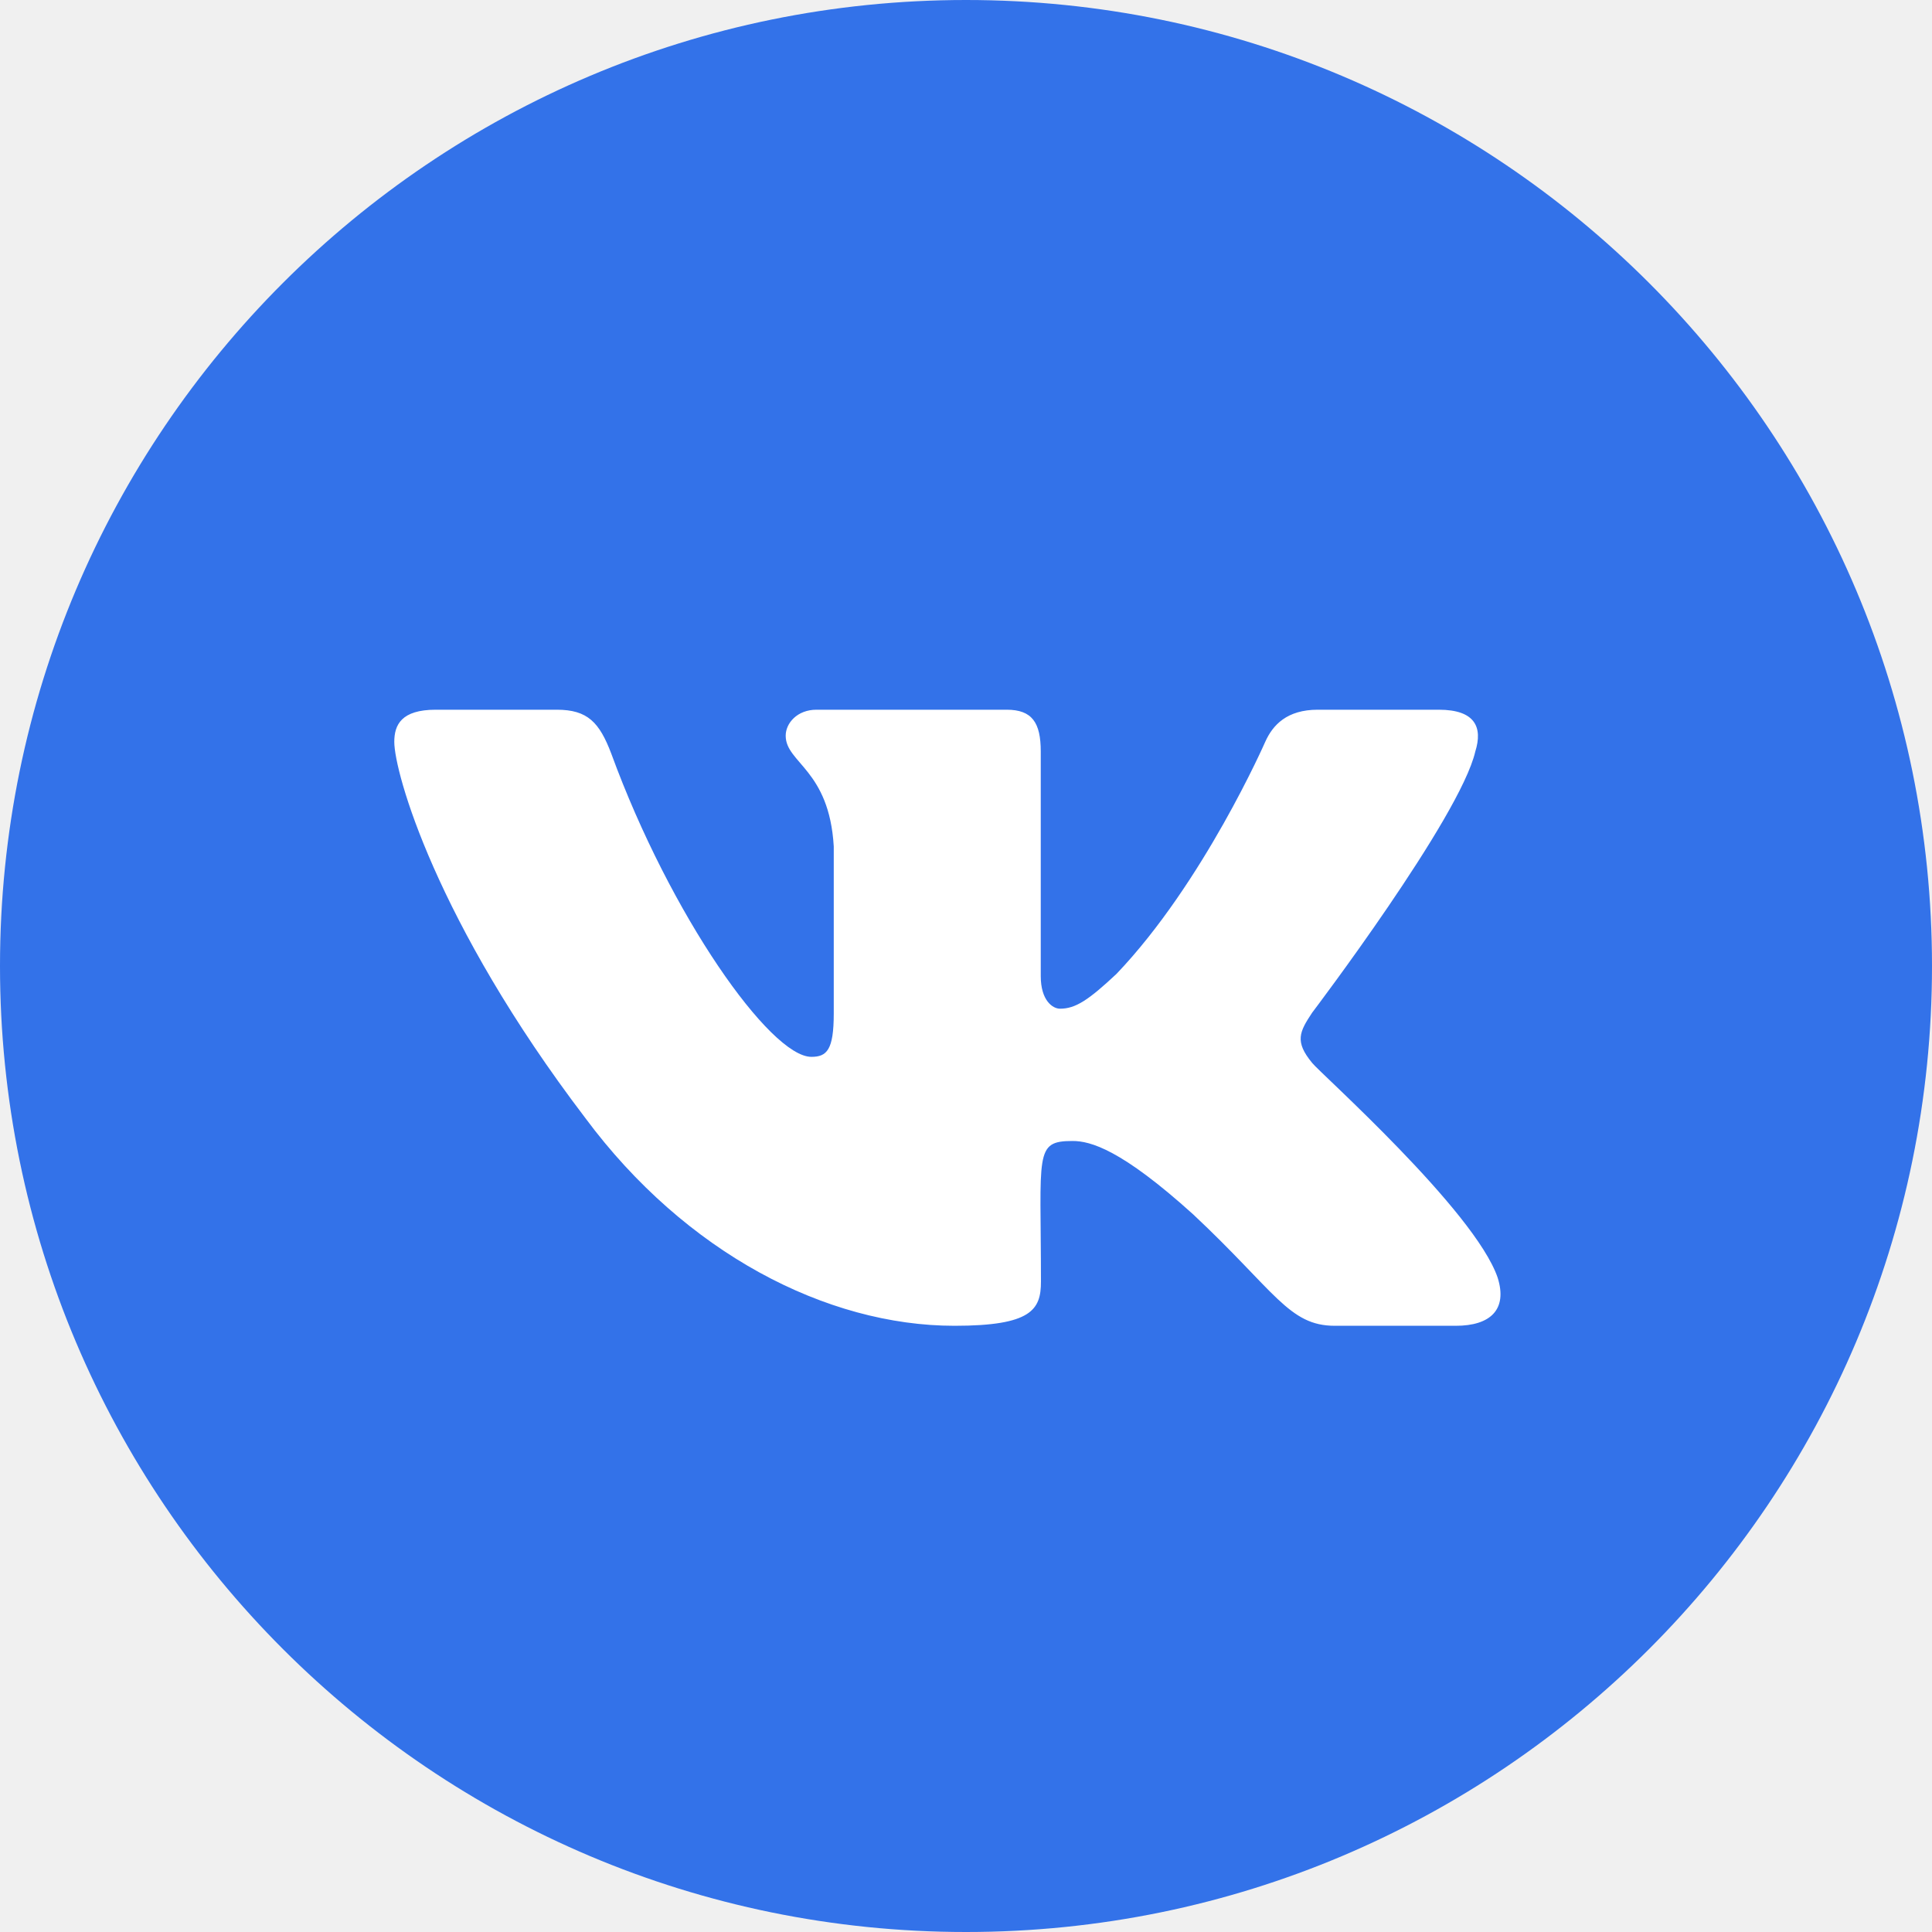
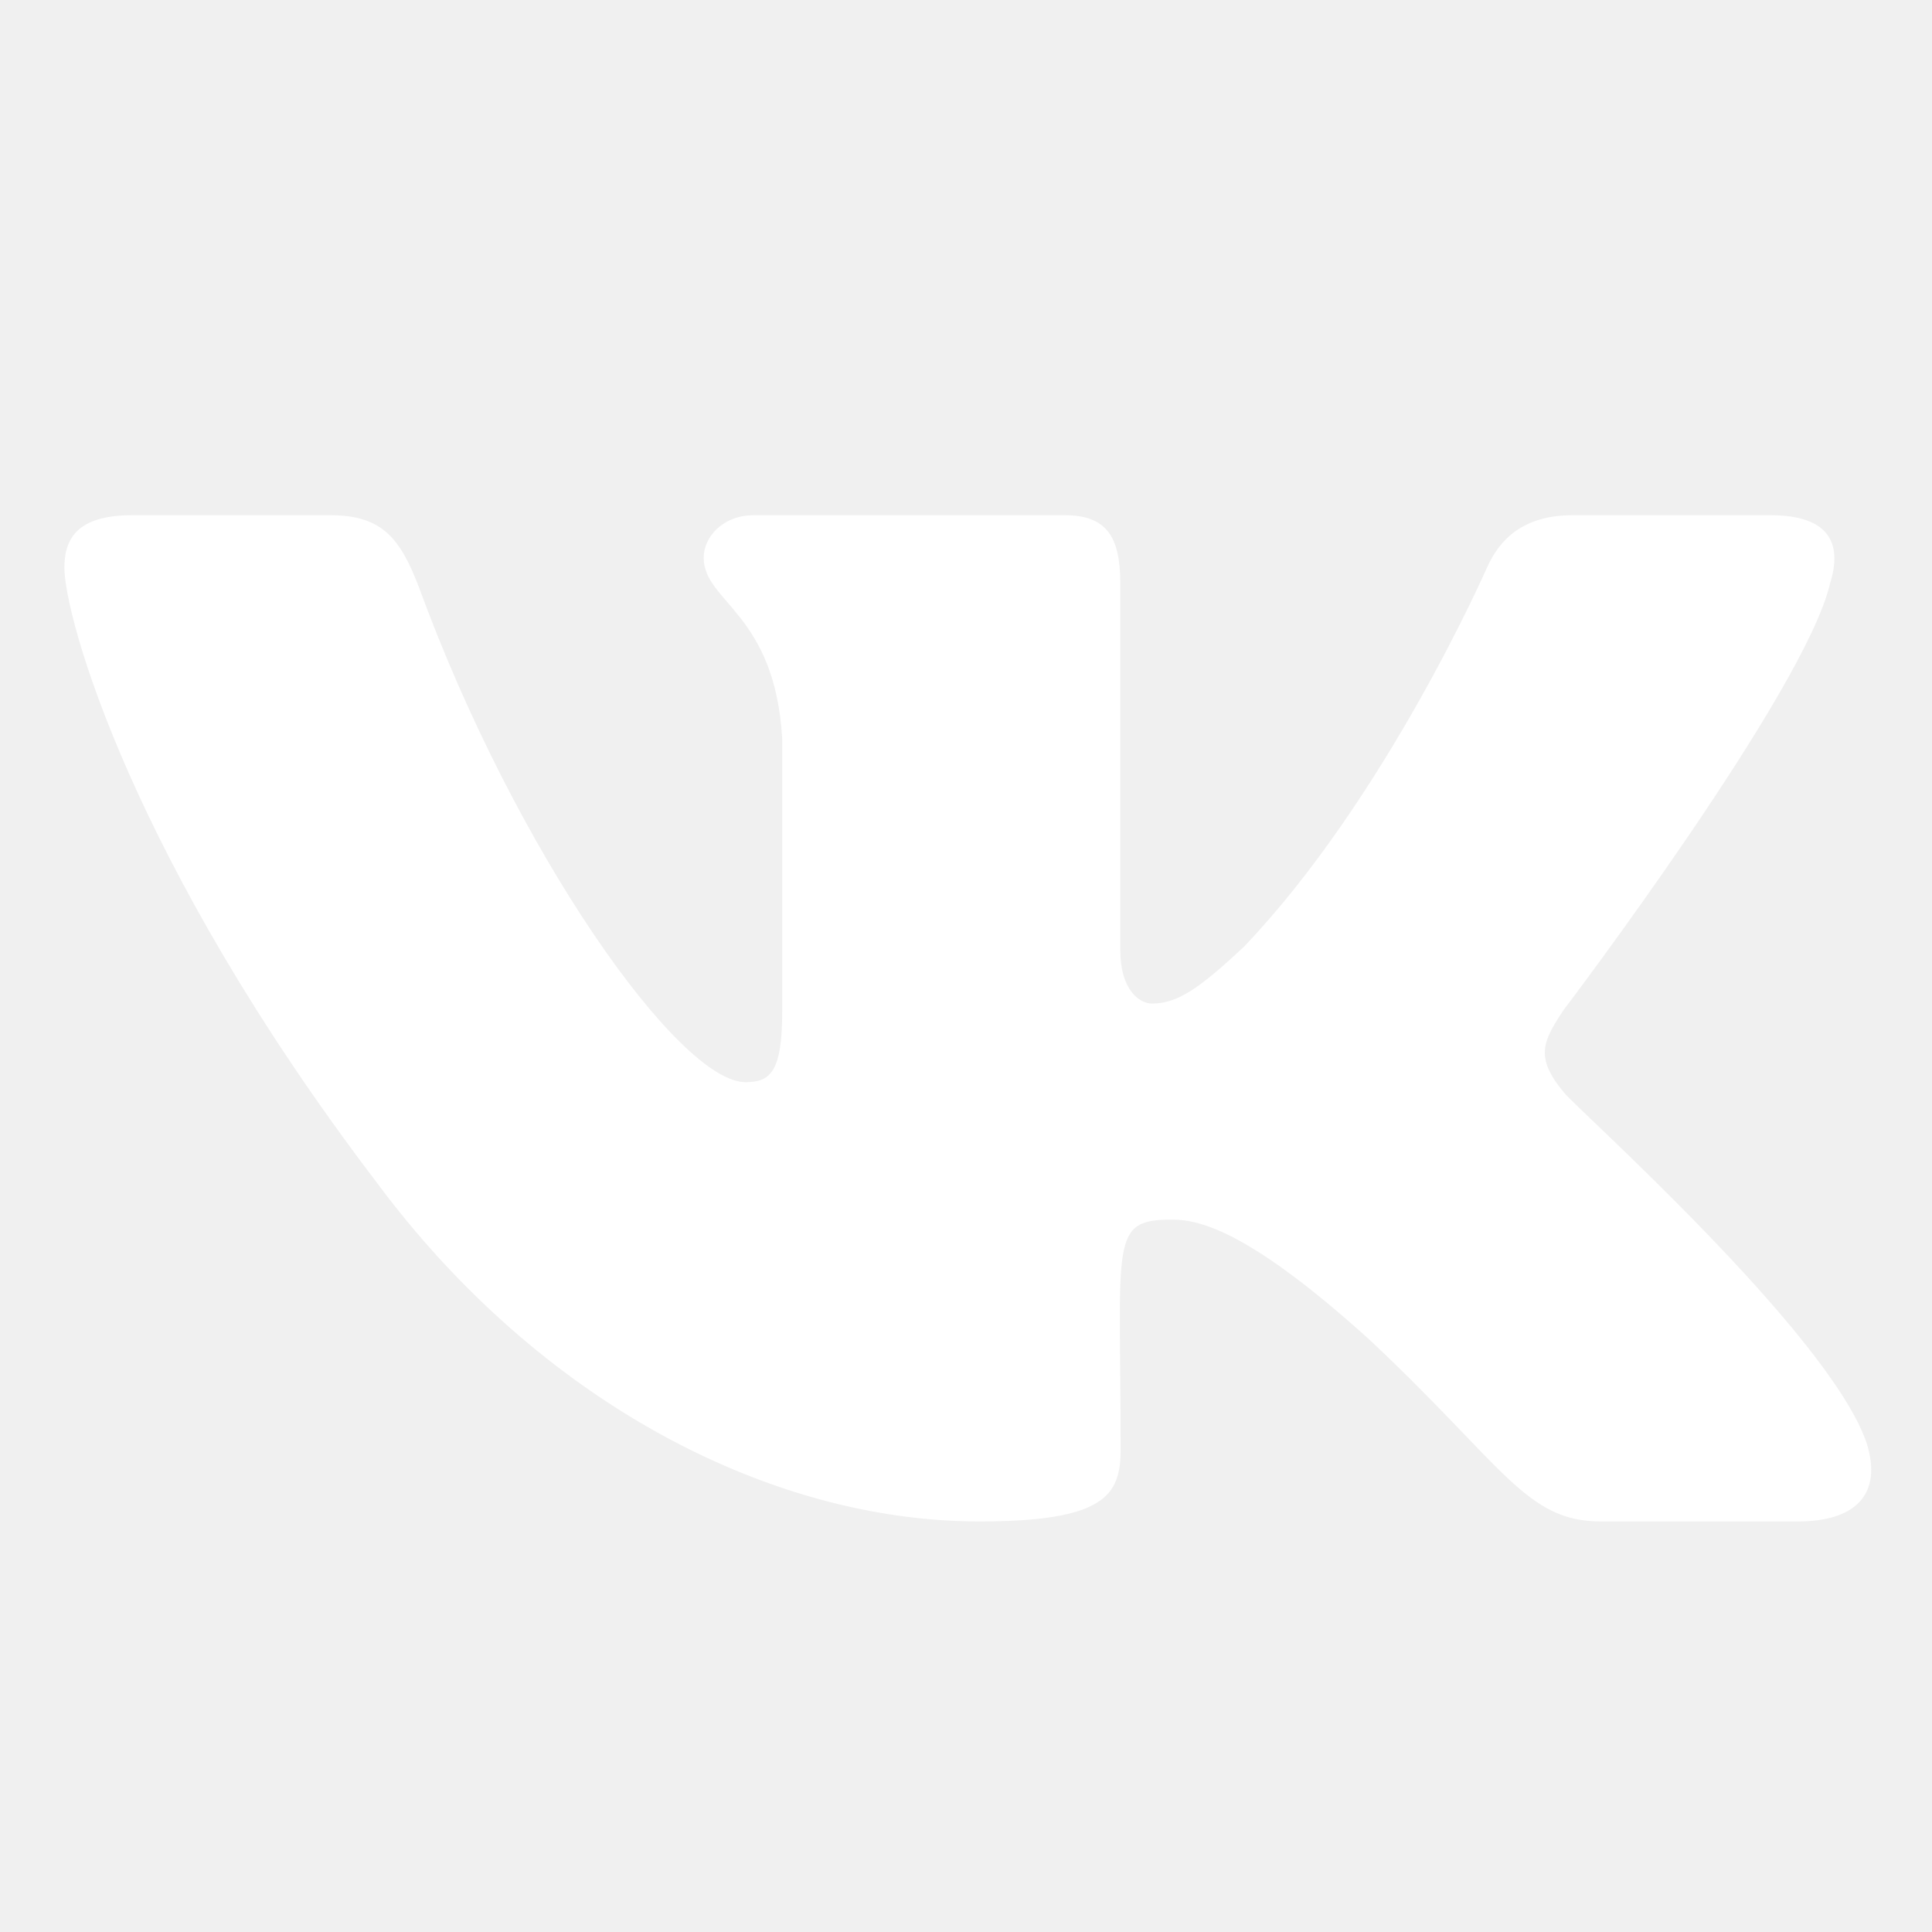
- <svg xmlns="http://www.w3.org/2000/svg" width="49" height="49" viewBox="0 0 49 49" fill="none">
-   <circle cx="24.5" cy="24.5" r="24.5" fill="#3372E9" />
-   <path d="M37.417 19.06C37.609 18.449 37.417 18 36.49 18H33.422C32.641 18 32.281 18.386 32.089 18.815C32.089 18.815 30.526 22.385 28.318 24.699C27.604 25.368 27.276 25.583 26.885 25.583C26.693 25.583 26.396 25.368 26.396 24.758V19.06C26.396 18.327 26.177 18 25.531 18H20.708C20.219 18 19.927 18.342 19.927 18.659C19.927 19.352 21.031 19.514 21.146 21.467V25.705C21.146 26.633 20.969 26.804 20.578 26.804C19.537 26.804 17.005 23.22 15.505 19.118C15.203 18.322 14.906 18 14.12 18H11.052C10.177 18 10 18.386 10 18.815C10 19.577 11.042 23.361 14.849 28.361C17.385 31.774 20.958 33.625 24.208 33.625C26.162 33.625 26.401 33.215 26.401 32.507C26.401 29.245 26.224 28.938 27.203 28.938C27.656 28.938 28.438 29.152 30.26 30.798C32.344 32.751 32.688 33.625 33.854 33.625H36.922C37.797 33.625 38.24 33.215 37.984 32.404C37.401 30.7 33.458 27.194 33.281 26.96C32.828 26.413 32.958 26.169 33.281 25.681C33.286 25.676 37.031 20.734 37.417 19.06Z" fill="white" />
+ <svg xmlns="http://www.w3.org/2000/svg" width="30" height="30" viewBox="0 0 30 30" fill="none">
+   <path d="M28.417 9.06C28.609 8.449 28.417 8 27.49 8H24.422C23.641 8 23.281 8.386 23.089 8.815C23.089 8.815 21.526 12.385 19.318 14.699C18.604 15.368 18.276 15.583 17.885 15.583C17.693 15.583 17.396 15.368 17.396 14.758V9.06C17.396 8.327 17.177 8 16.531 8H11.708C11.219 8 10.927 8.342 10.927 8.659C10.927 9.353 12.031 9.514 12.146 11.467V15.705C12.146 16.633 11.969 16.804 11.578 16.804C10.537 16.804 8.005 13.22 6.505 9.118C6.203 8.322 5.906 8 5.12 8H2.052C1.177 8 1 8.386 1 8.815C1 9.577 2.042 13.361 5.849 18.361C8.385 21.774 11.958 23.625 15.208 23.625C17.162 23.625 17.401 23.215 17.401 22.507C17.401 19.245 17.224 18.938 18.203 18.938C18.656 18.938 19.438 19.152 21.26 20.798C23.344 22.751 23.688 23.625 24.854 23.625H27.922C28.797 23.625 29.24 23.215 28.984 22.404C28.401 20.7 24.458 17.194 24.281 16.96C23.828 16.413 23.958 16.169 24.281 15.681C24.287 15.676 28.031 10.734 28.417 9.06Z" fill="white" />
</svg>
